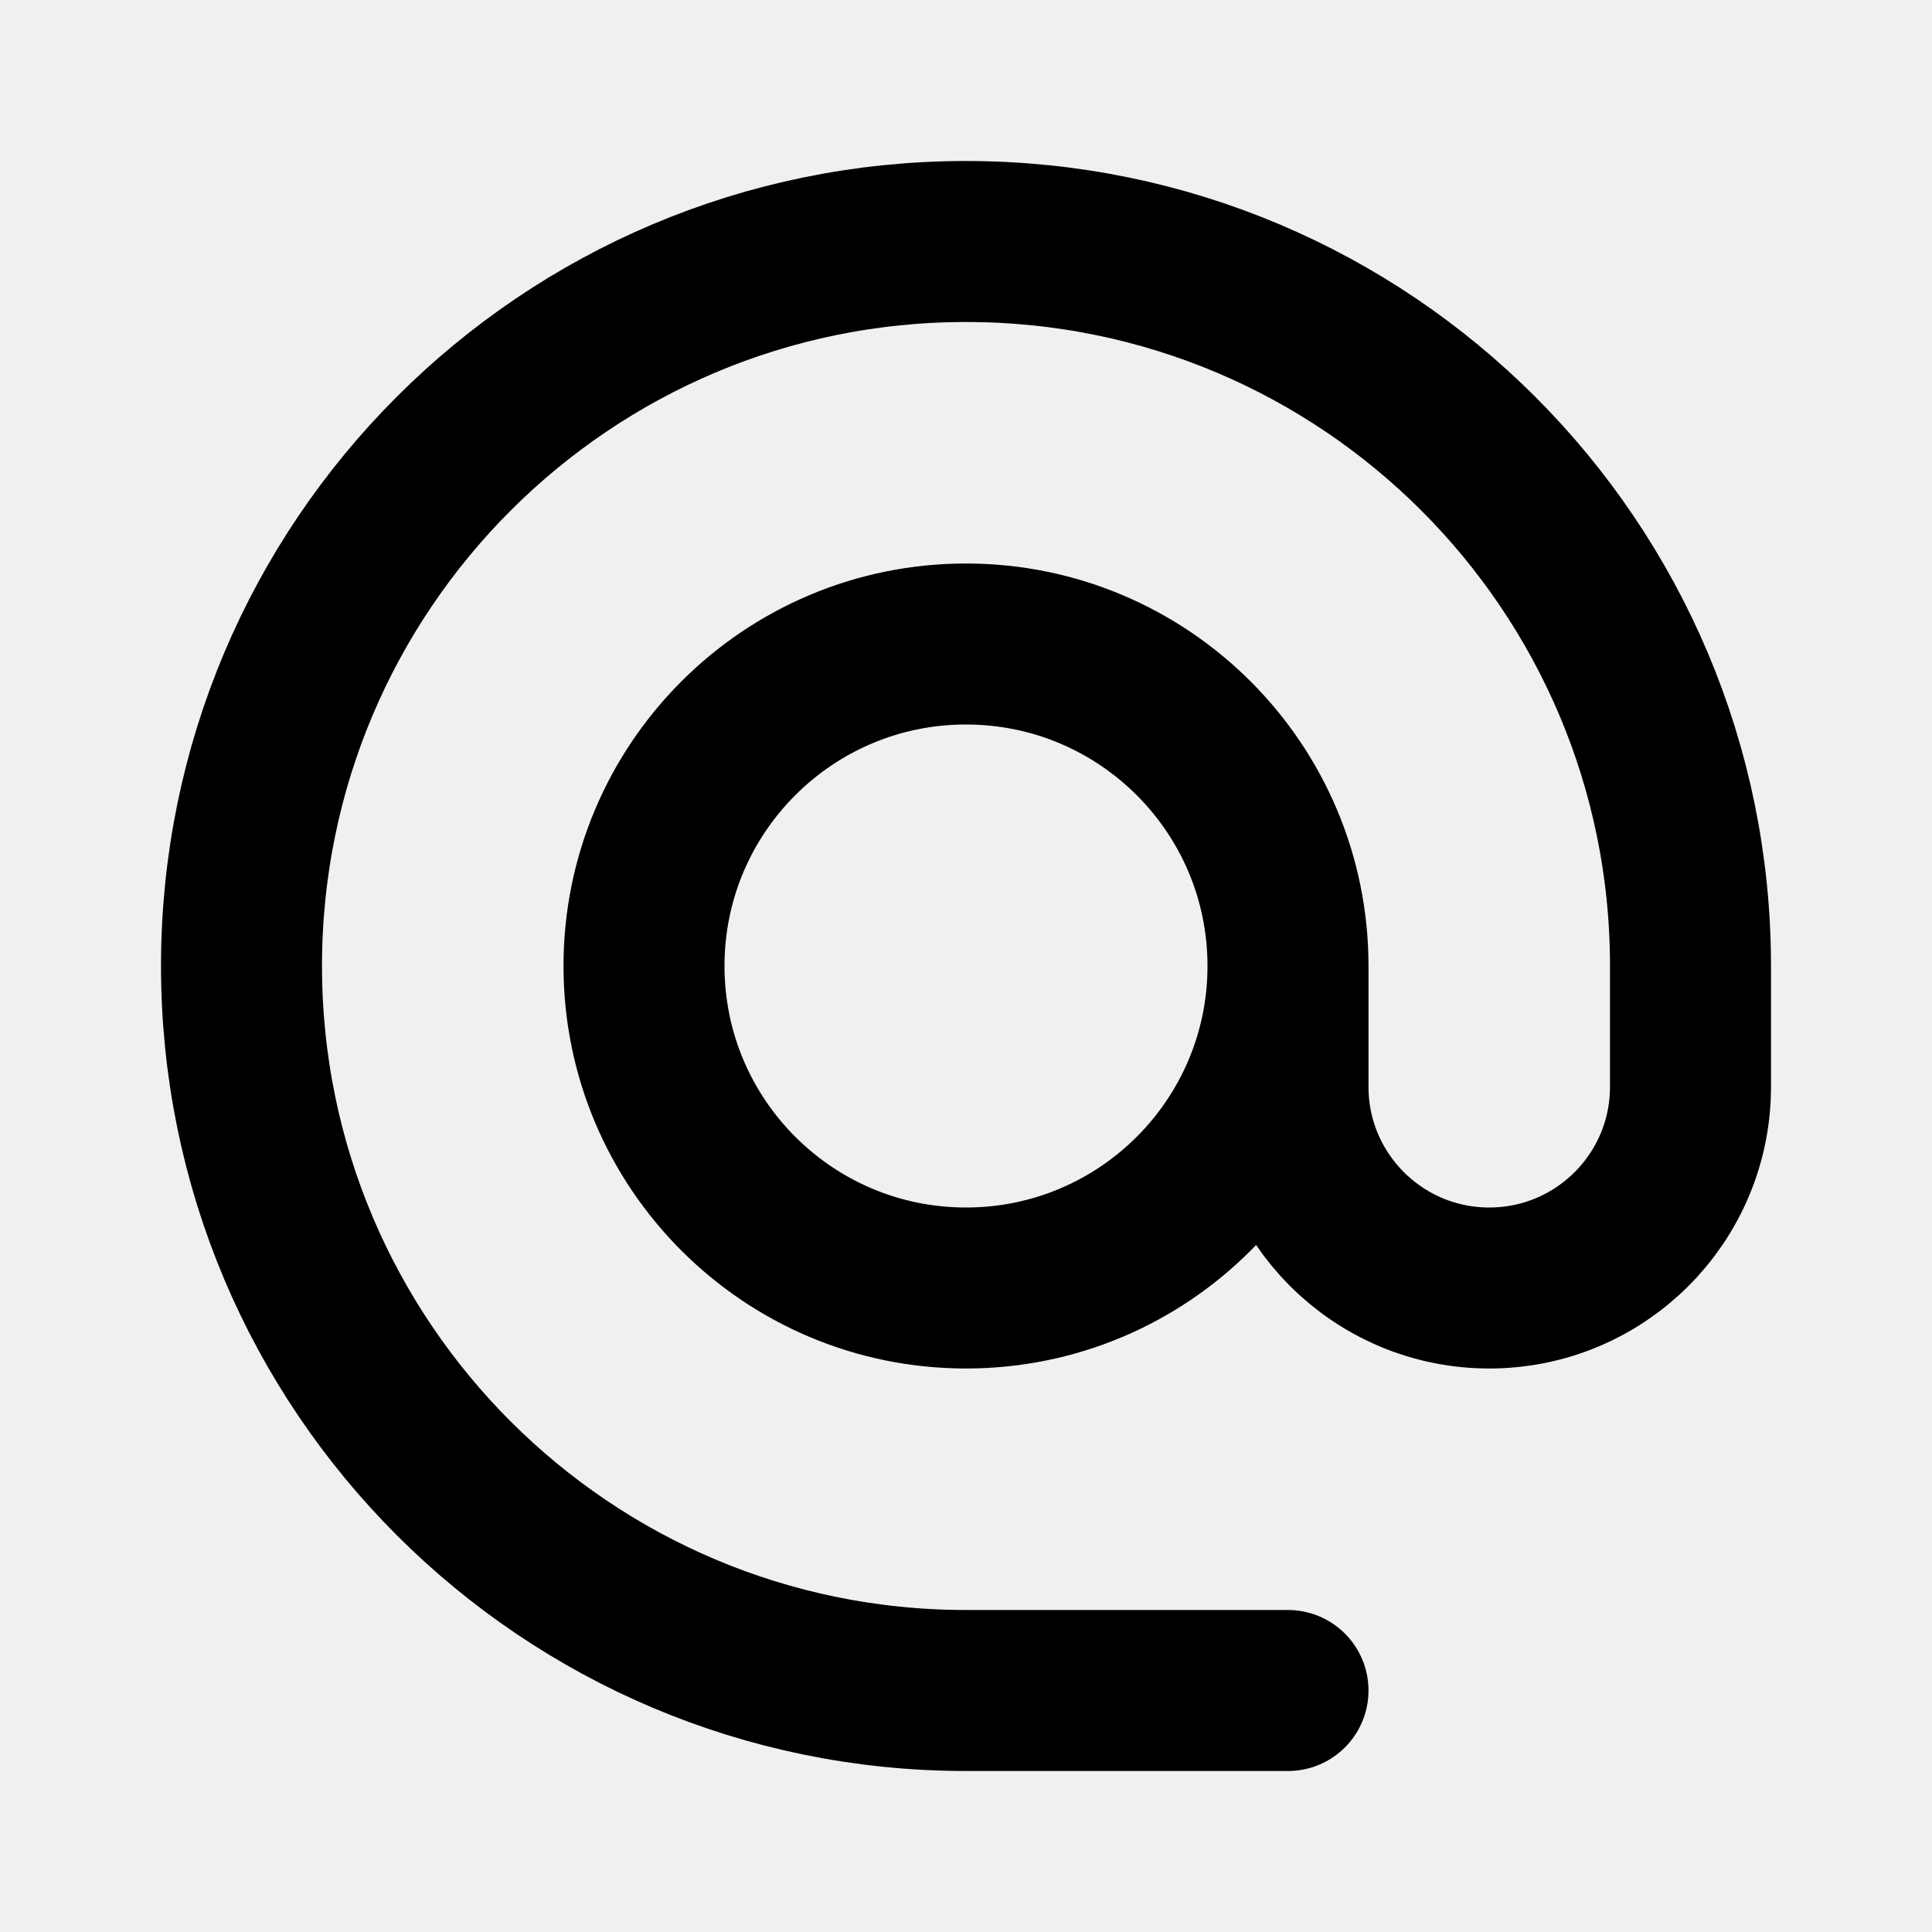
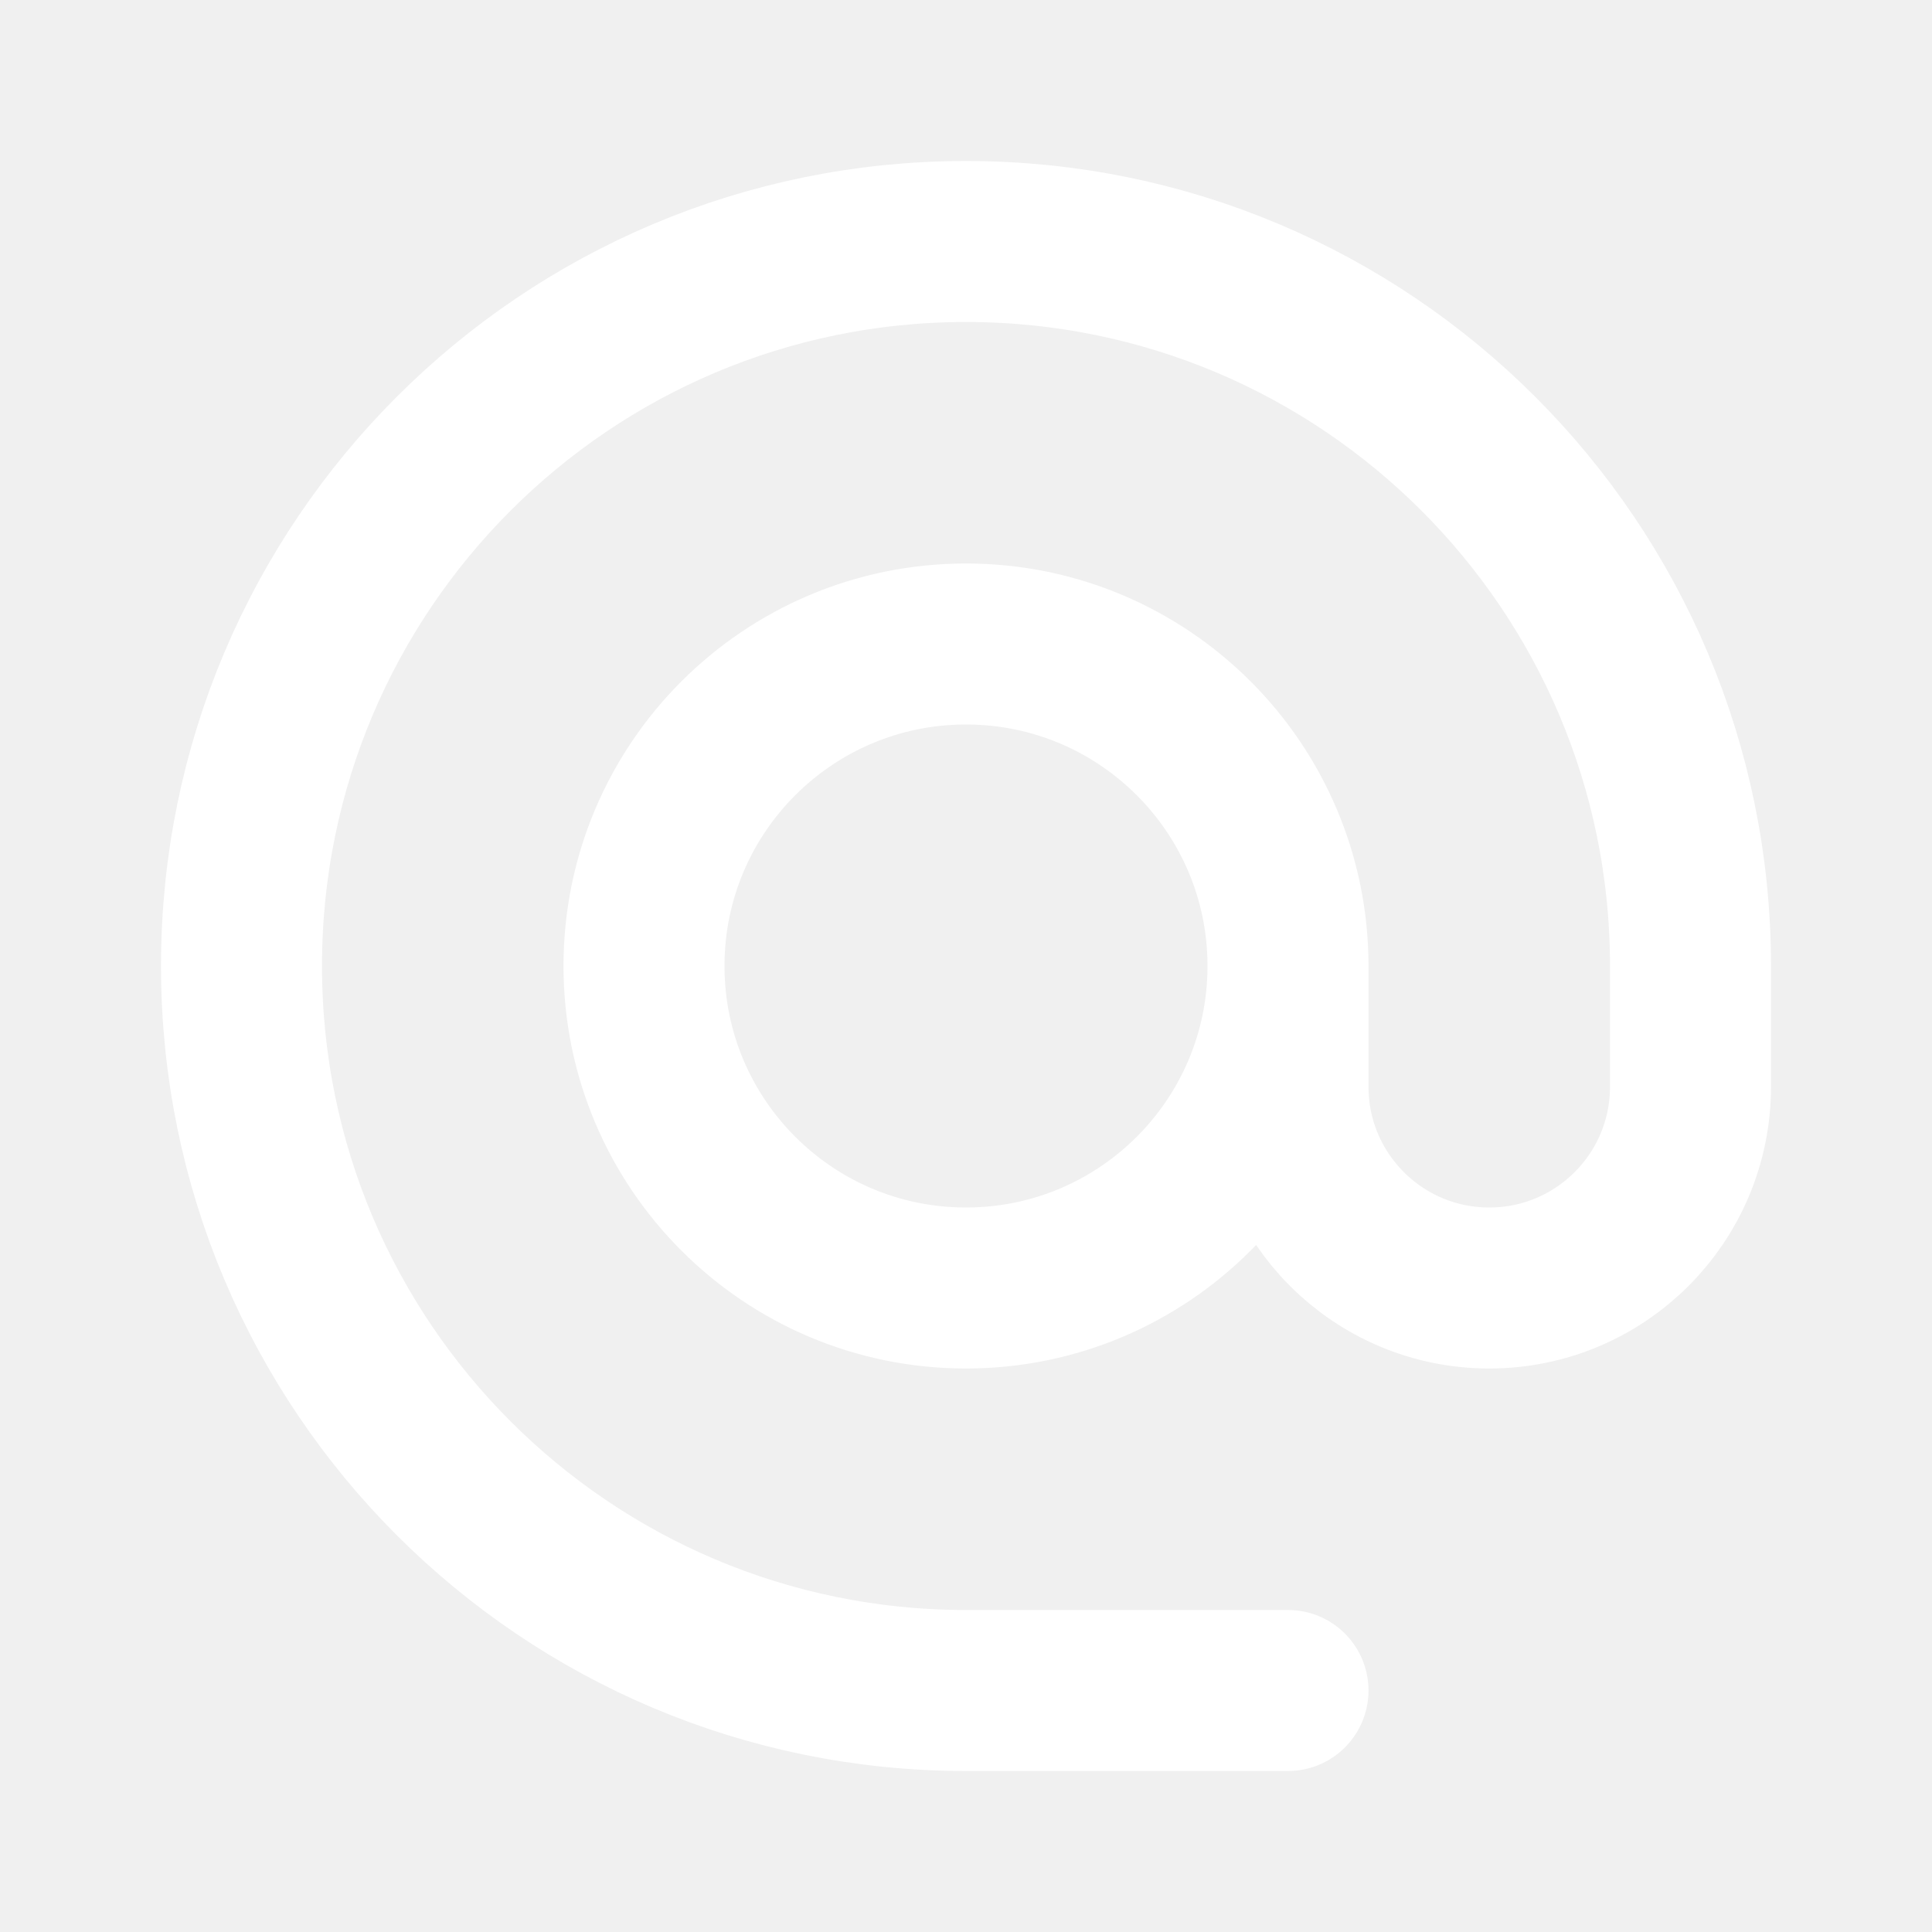
<svg xmlns="http://www.w3.org/2000/svg" width="20px" height="20px" viewBox="0 0 24 24" fill="none">
-   <path d="M16 12C16 14.209 14.209 16 12 16C9.791 16 8 14.209 8 12C8 9.791 9.791 8 12 8C14.209 8 16 9.791 16 12ZM16 12V13.5C16 14.881 17.119 16 18.5 16V16C19.881 16 21 14.881 21 13.5V12C21 7.029 16.971 3 12 3C7.029 3 3 7.029 3 12C3 16.971 7.029 21 12 21H16" stroke="#000000" stroke-width="2" stroke-linecap="round" stroke-linejoin="round" />
+   <path d="M16 12C16 14.209 14.209 16 12 16C9.791 16 8 14.209 8 12C8 9.791 9.791 8 12 8C14.209 8 16 9.791 16 12ZM16 12V13.5C16 14.881 17.119 16 18.5 16V16C19.881 16 21 14.881 21 13.5V12C21 7.029 16.971 3 12 3C7.029 3 3 7.029 3 12C3 16.971 7.029 21 12 21H16" stroke="white" stroke-width="2" stroke-linecap="round" stroke-linejoin="round" />
</svg>
